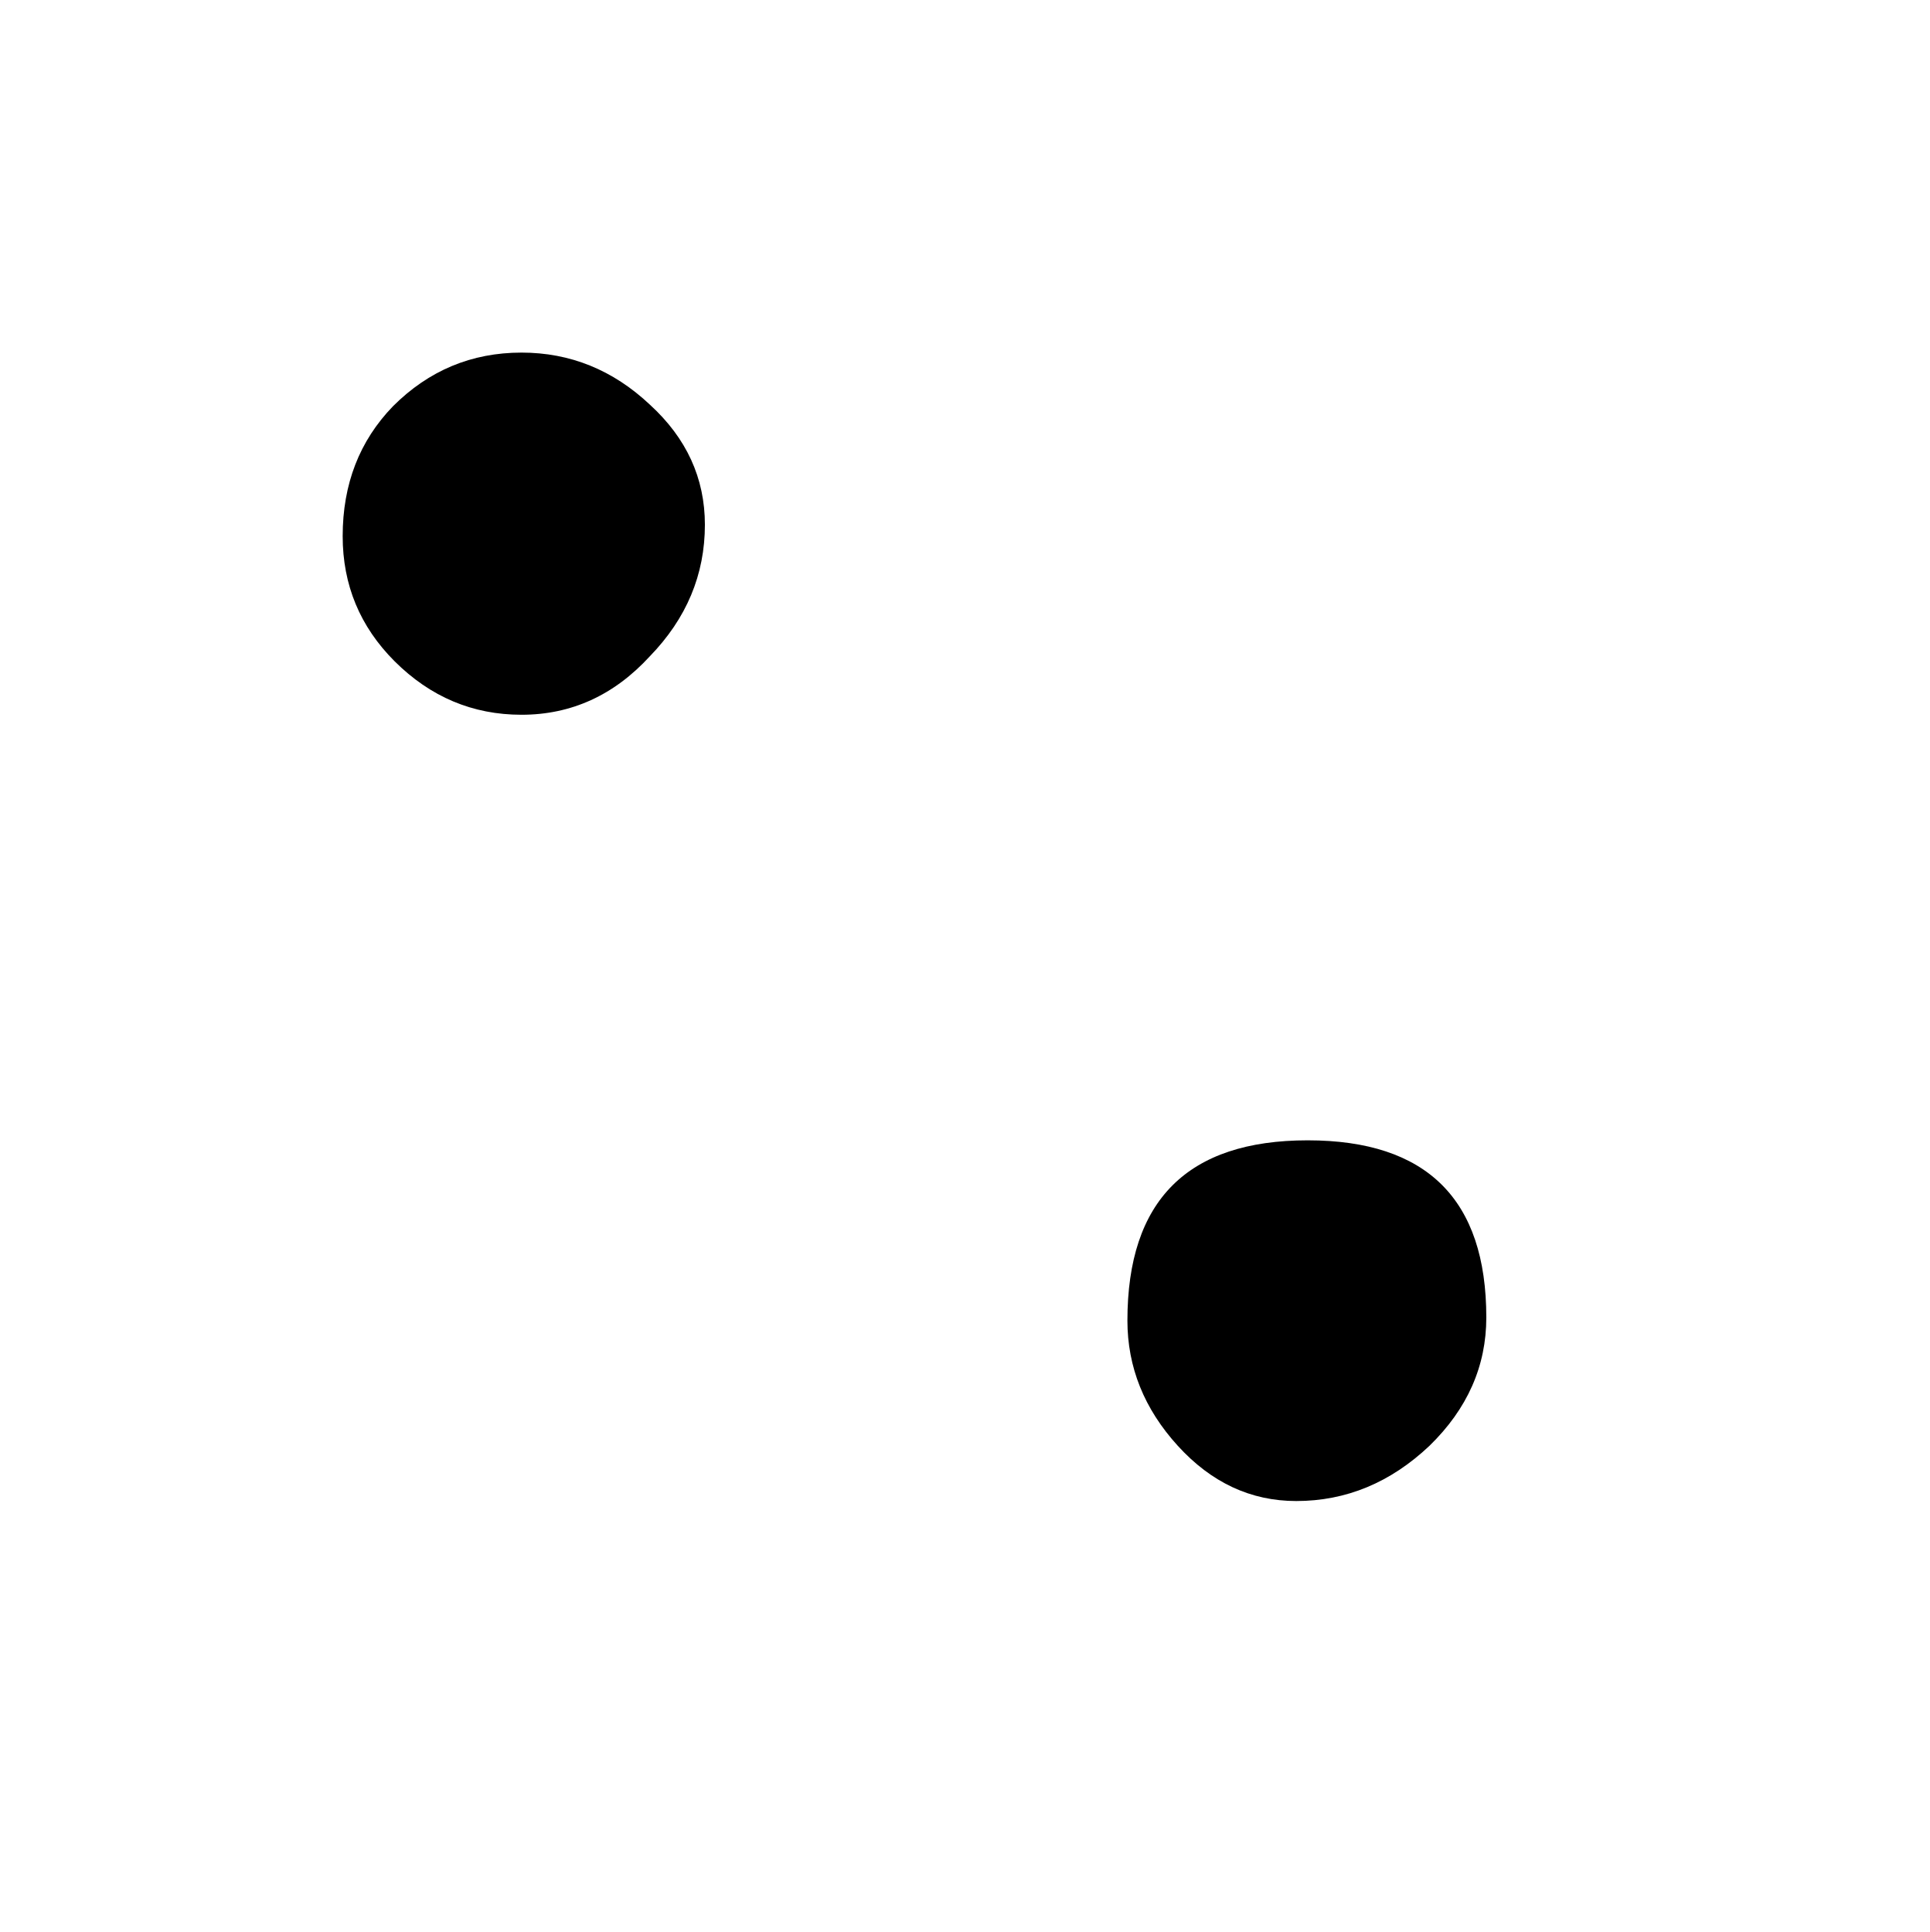
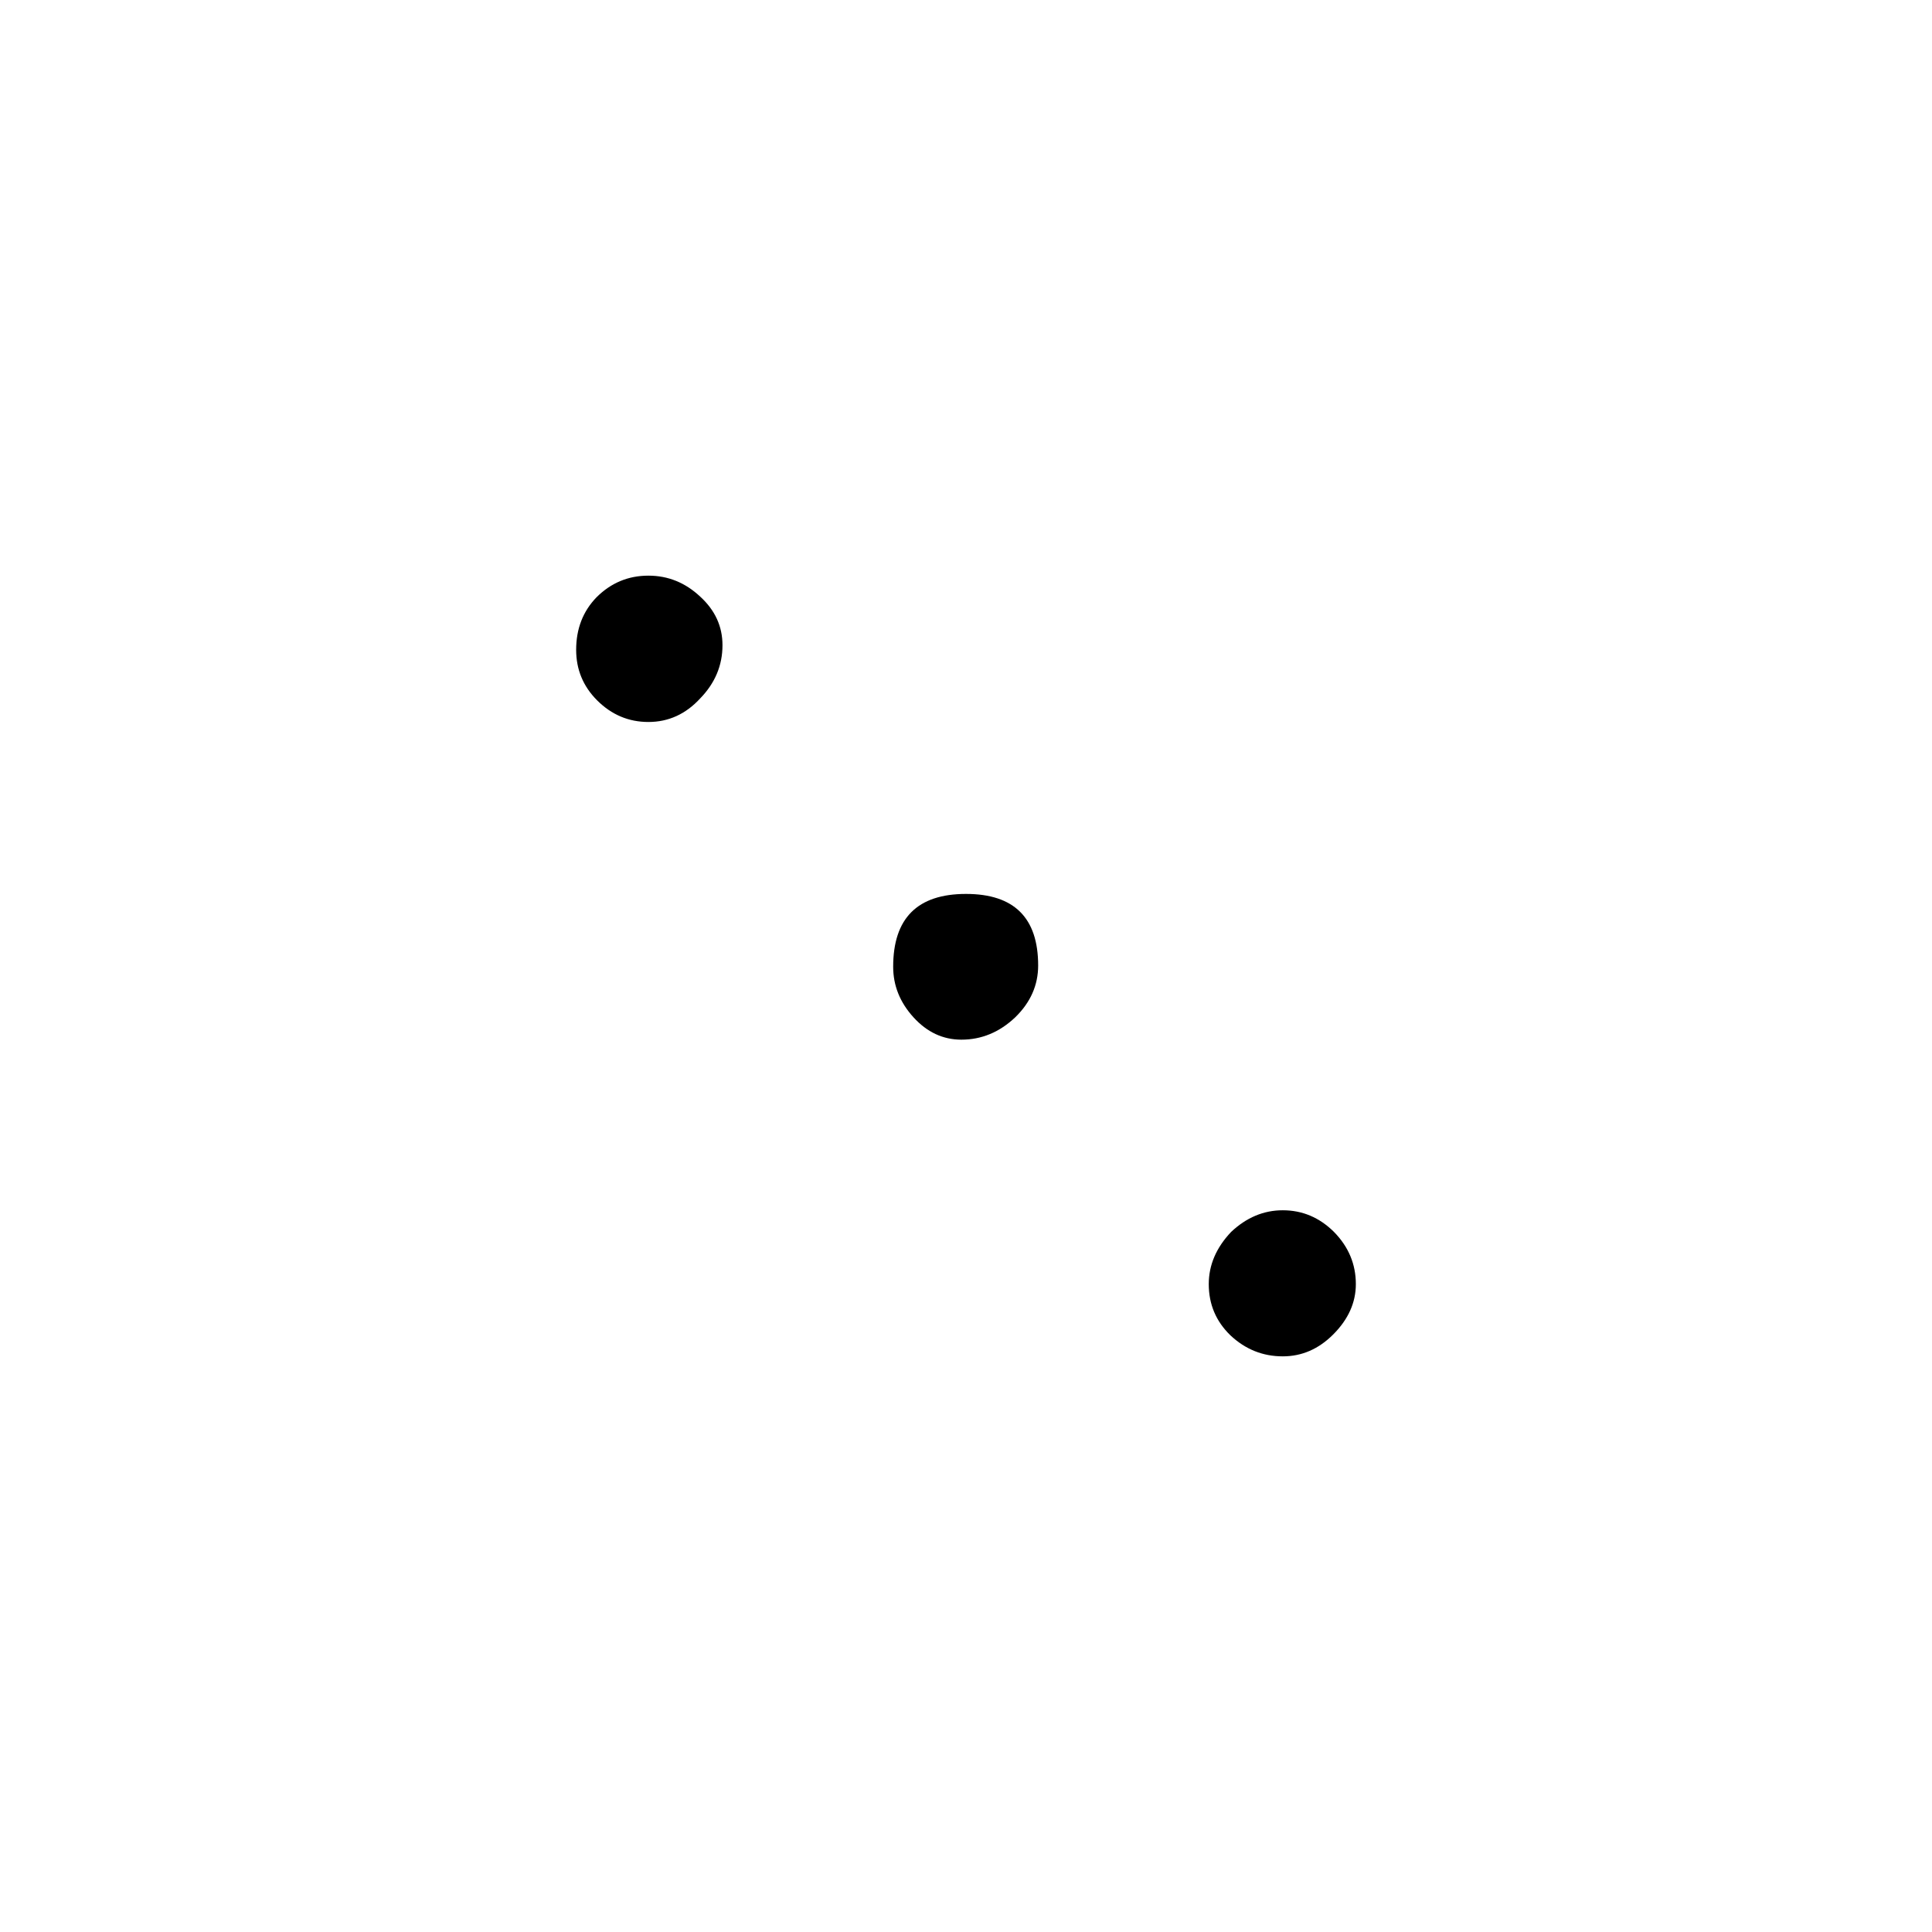
- <svg xmlns="http://www.w3.org/2000/svg" version="1.1">
-   <path d="M 2.508,3.438 Q 2.156,3.438 1.898,3.181 1.648,2.931 1.648,2.579 1.648,2.204 1.89,1.954 2.148,1.696 2.508,1.696 2.859,1.696 3.125,1.946 3.39,2.188 3.39,2.524 3.39,2.884 3.125,3.157 2.867,3.438 2.508,3.438 Z M 6.234,7.22 Q 5.906,7.22 5.664,6.954 5.422,6.688 5.422,6.352 5.422,5.485 6.289,5.485 7.148,5.485 7.148,6.337 7.148,6.688 6.875,6.954 6.594,7.22 6.234,7.22 Z M 10.06,10.99 Q 9.703,10.99 9.437,10.74 9.179,10.49 9.179,10.13 9.179,9.79 9.445,9.509 9.719,9.251 10.06,9.251 10.41,9.251 10.67,9.509 10.93,9.774 10.93,10.13 10.93,10.46 10.66,10.73 10.4,10.99 10.06,10.99 Z" />
+ <svg xmlns="http://www.w3.org/2000/svg" version="1.1" id="svg124" width="23" height="23">
+   <defs id="defs128" />
+   <path d="m 7.719,8.595 q -0.352,0 -0.61,-0.257 -0.25,-0.25 -0.25,-0.602 0,-0.375 0.242,-0.625 0.258,-0.258 0.618,-0.258 0.351,0 0.617,0.25 0.265,0.242 0.265,0.578 0,0.36 -0.265,0.633 -0.258,0.281 -0.617,0.281 z m 3.726,3.782 q -0.328,0 -0.57,-0.266 -0.242,-0.266 -0.242,-0.602 0,-0.867 0.867,-0.867 0.859,0 0.859,0.852 0,0.351 -0.273,0.617 -0.281,0.266 -0.641,0.266 z m 3.826,3.77 q -0.357,0 -0.623,-0.25 -0.258,-0.25 -0.258,-0.61 0,-0.34 0.266,-0.621 0.274,-0.258 0.615,-0.258 0.35,0 0.61,0.258 0.26,0.265 0.26,0.621 0,0.33 -0.27,0.6 -0.26,0.26 -0.6,0.26 z" id="path122" />
</svg>
